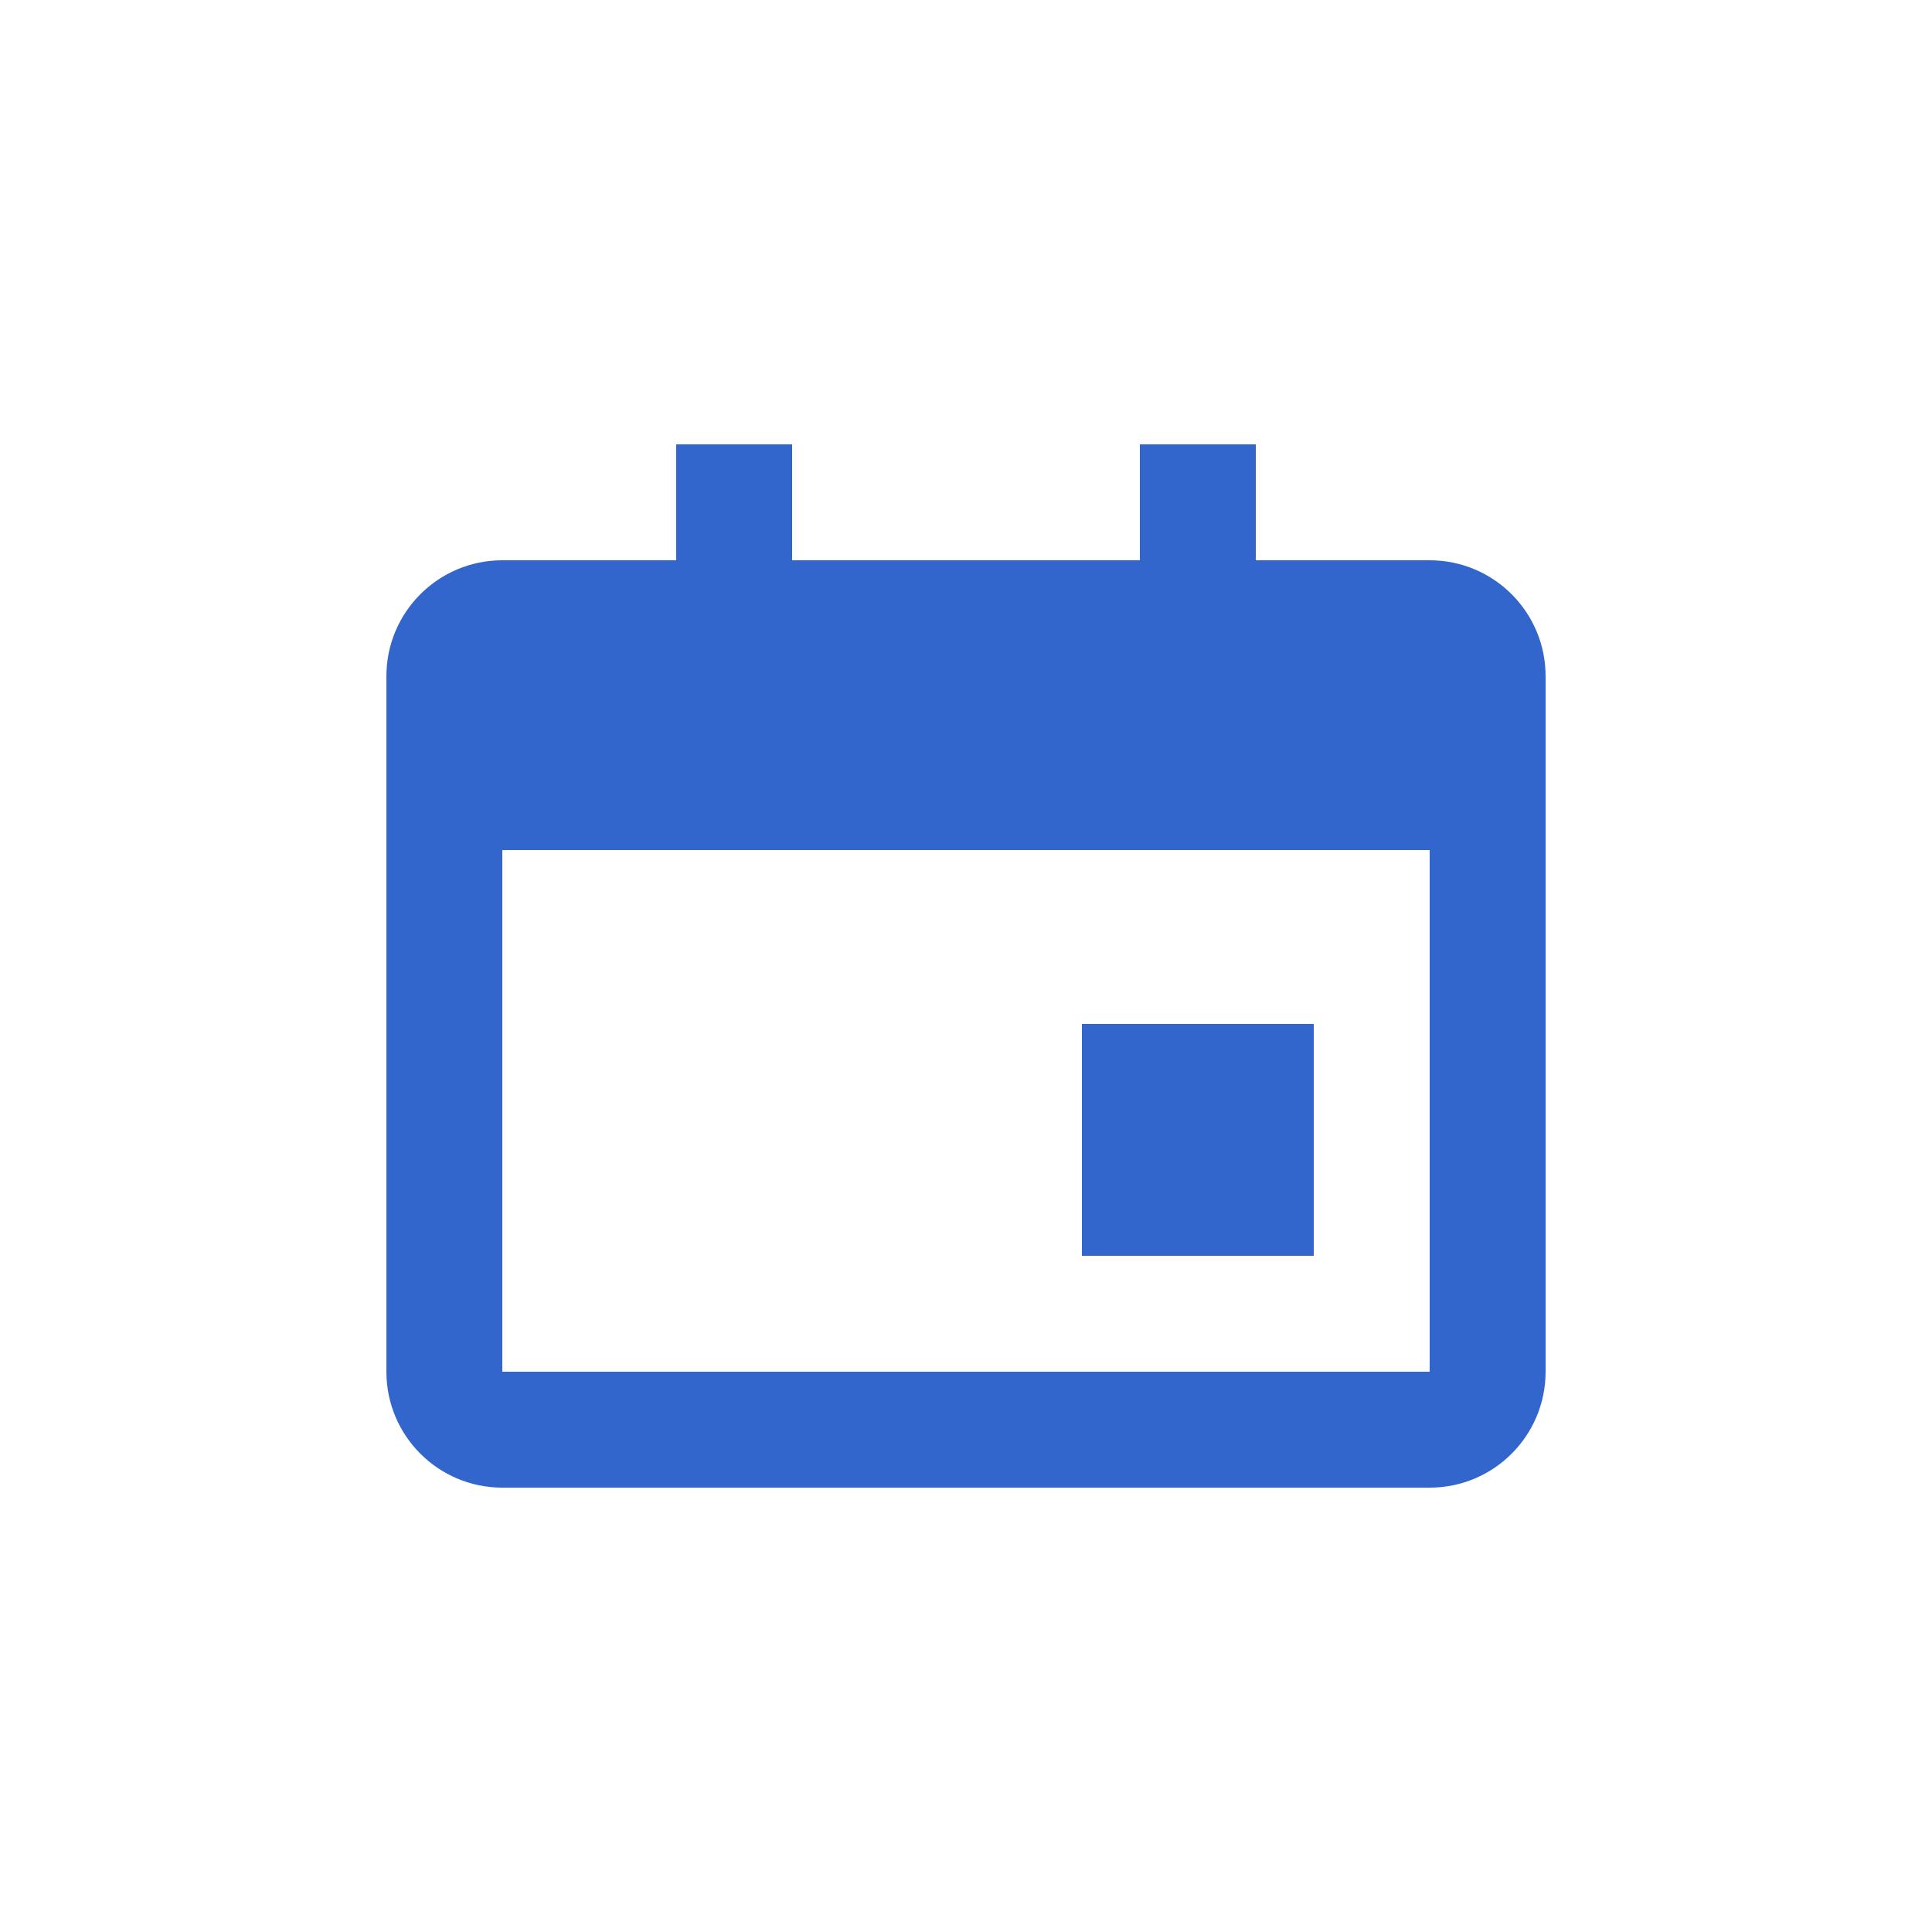
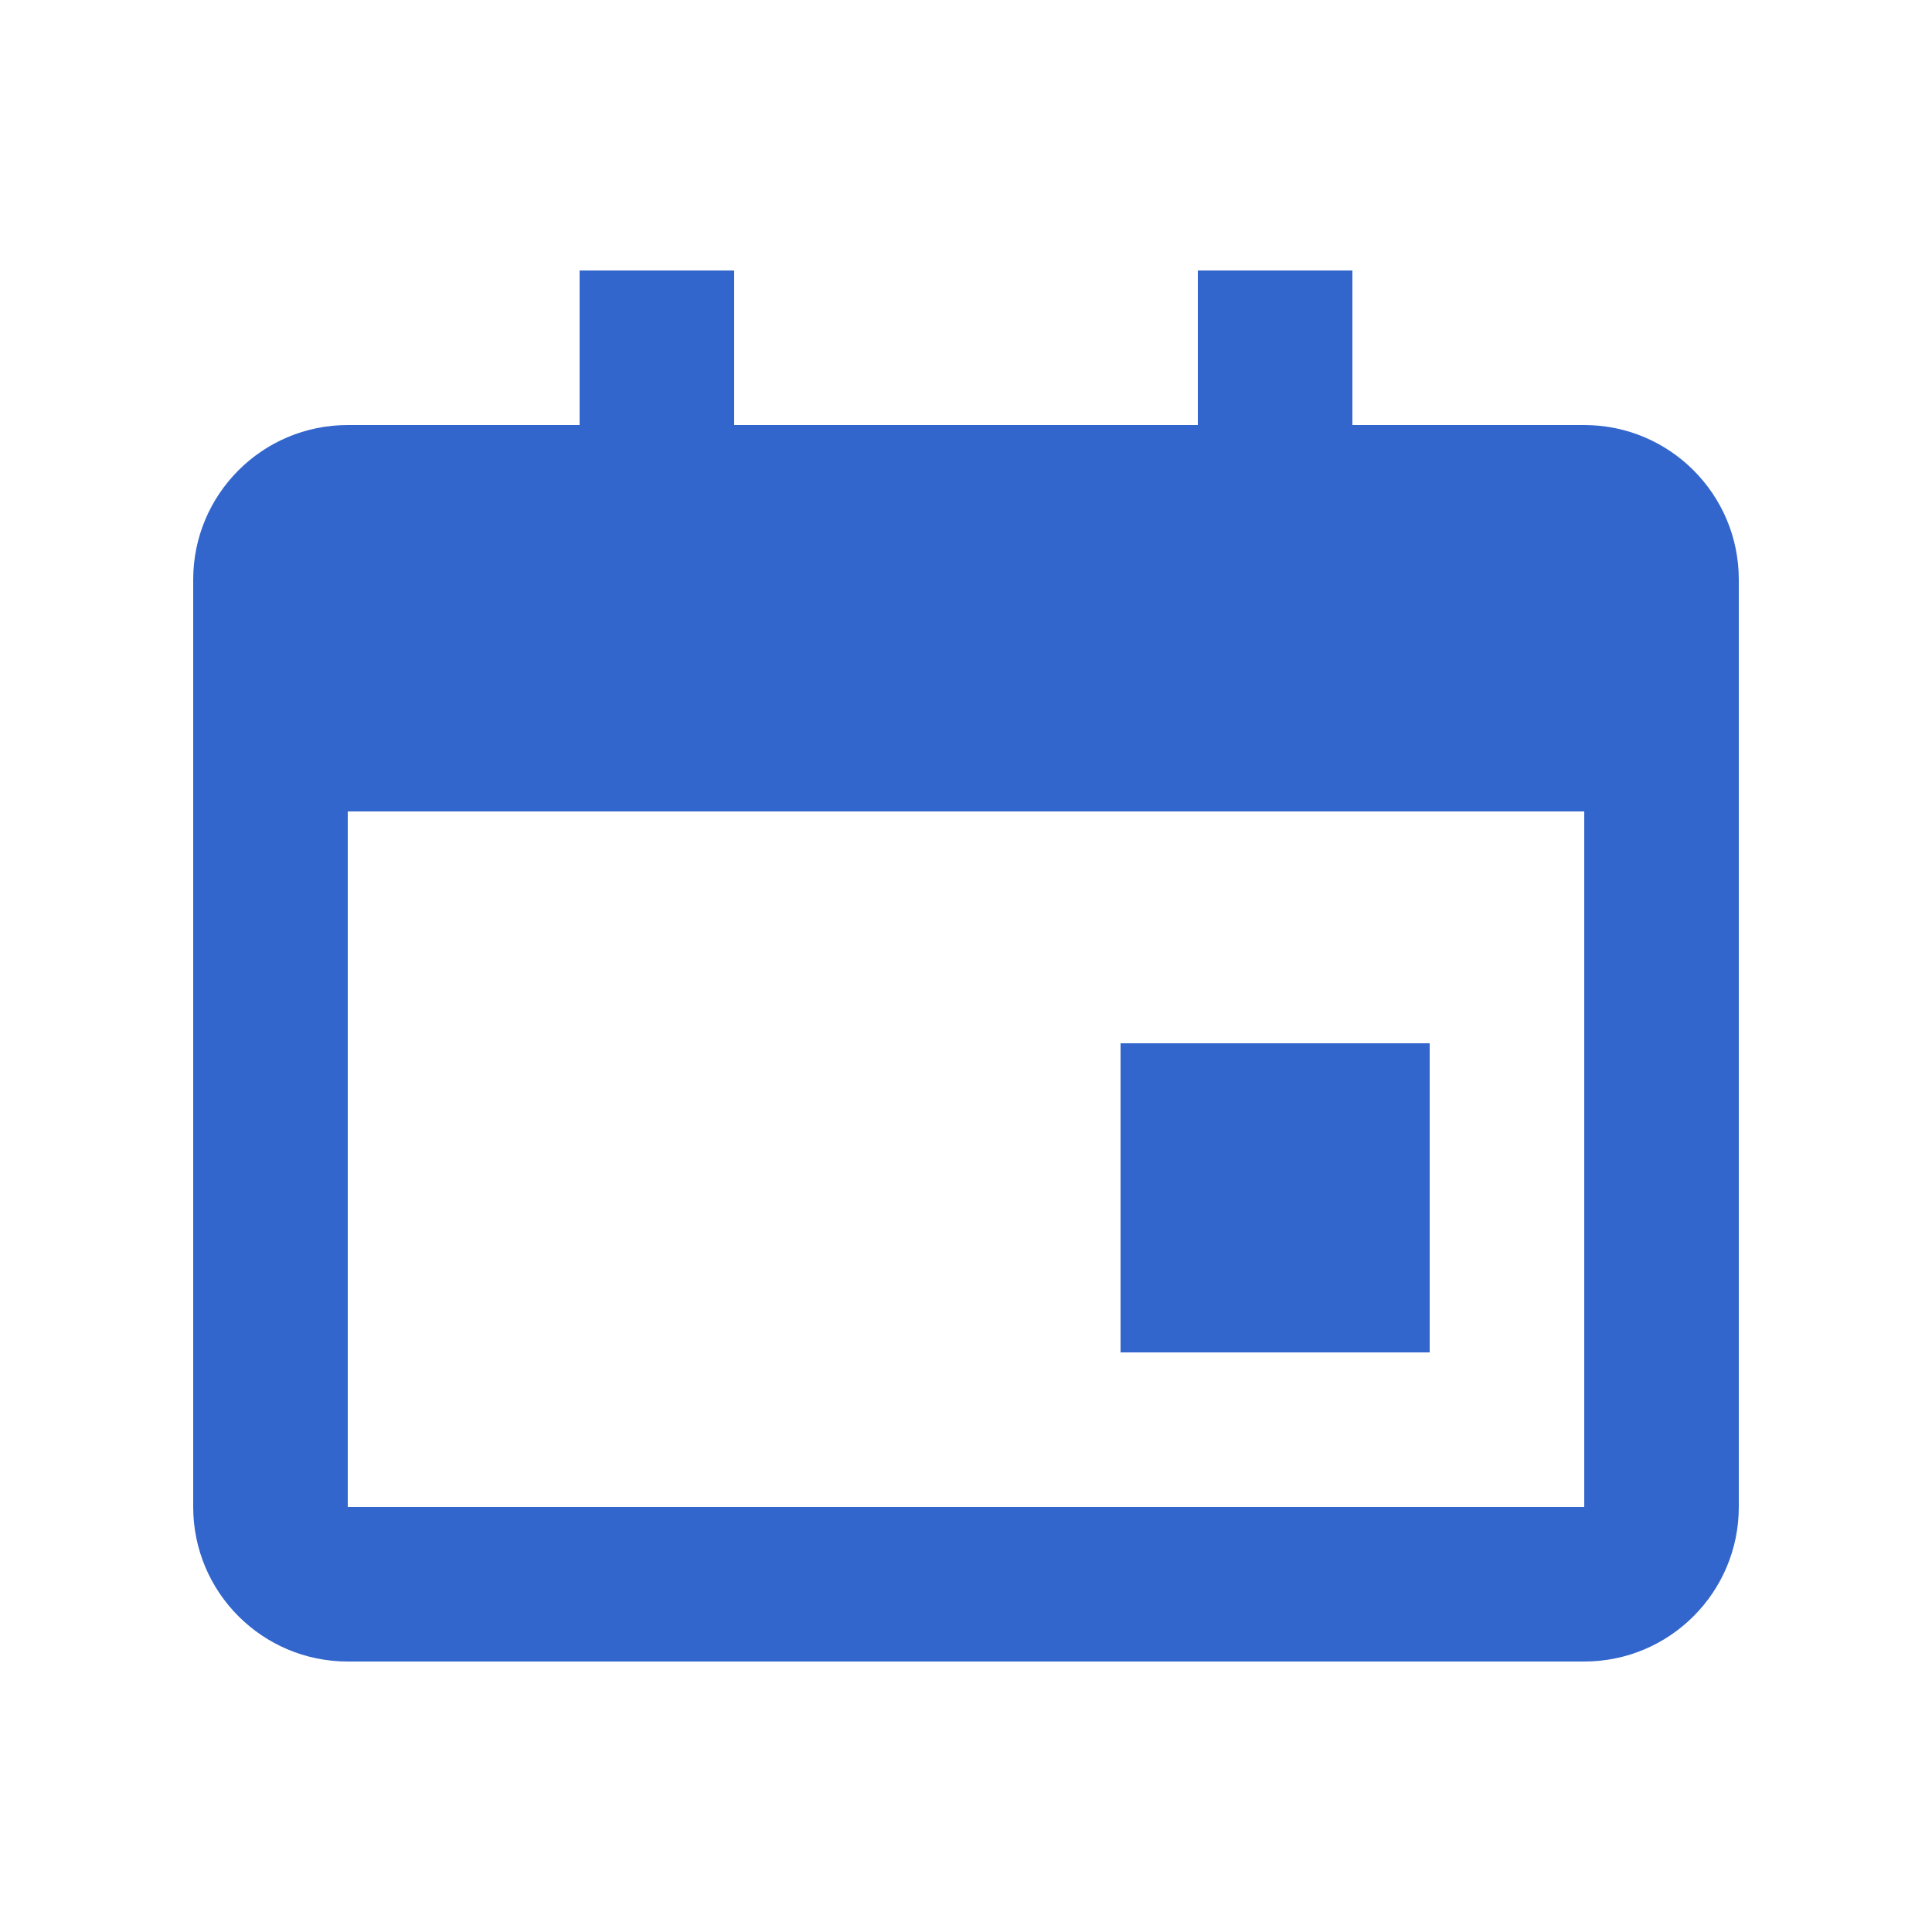
<svg xmlns="http://www.w3.org/2000/svg" width="20" height="20" viewBox="0 0 20 20">
-   <path fill="#36c" d="M14.8 5.8H13V4.6h-1.2v1.2H8.2V4.6H7v1.2H5.2A1.2 1.2 0 0 0 4 7v7.2a1.2 1.2 0 0 0 1.2 1.2h9.6a1.2 1.2 0 0 0 1.2-1.2V7a1.2 1.2 0 0 0-1.2-1.2m0 8.4H5.2V8.8h9.6zm-1.2-3.6h-2.4V13h2.4z" />
+   <path fill="#36c" d="M16.4 4.4H14V2.8h-1.6v1.6H7.6V2.8H6v1.6H3.6A1.6 1.6 0 0 0 2 6v9.6a1.6 1.6 0 0 0 1.6 1.6h12.8a1.6 1.6 0 0 0 1.6-1.6V6a1.6 1.6 0 0 0-1.6-1.6m0 11.2H3.6V8.4h12.8Zm-1.6-4.8h-3.2V14h3.2z" />
</svg>
